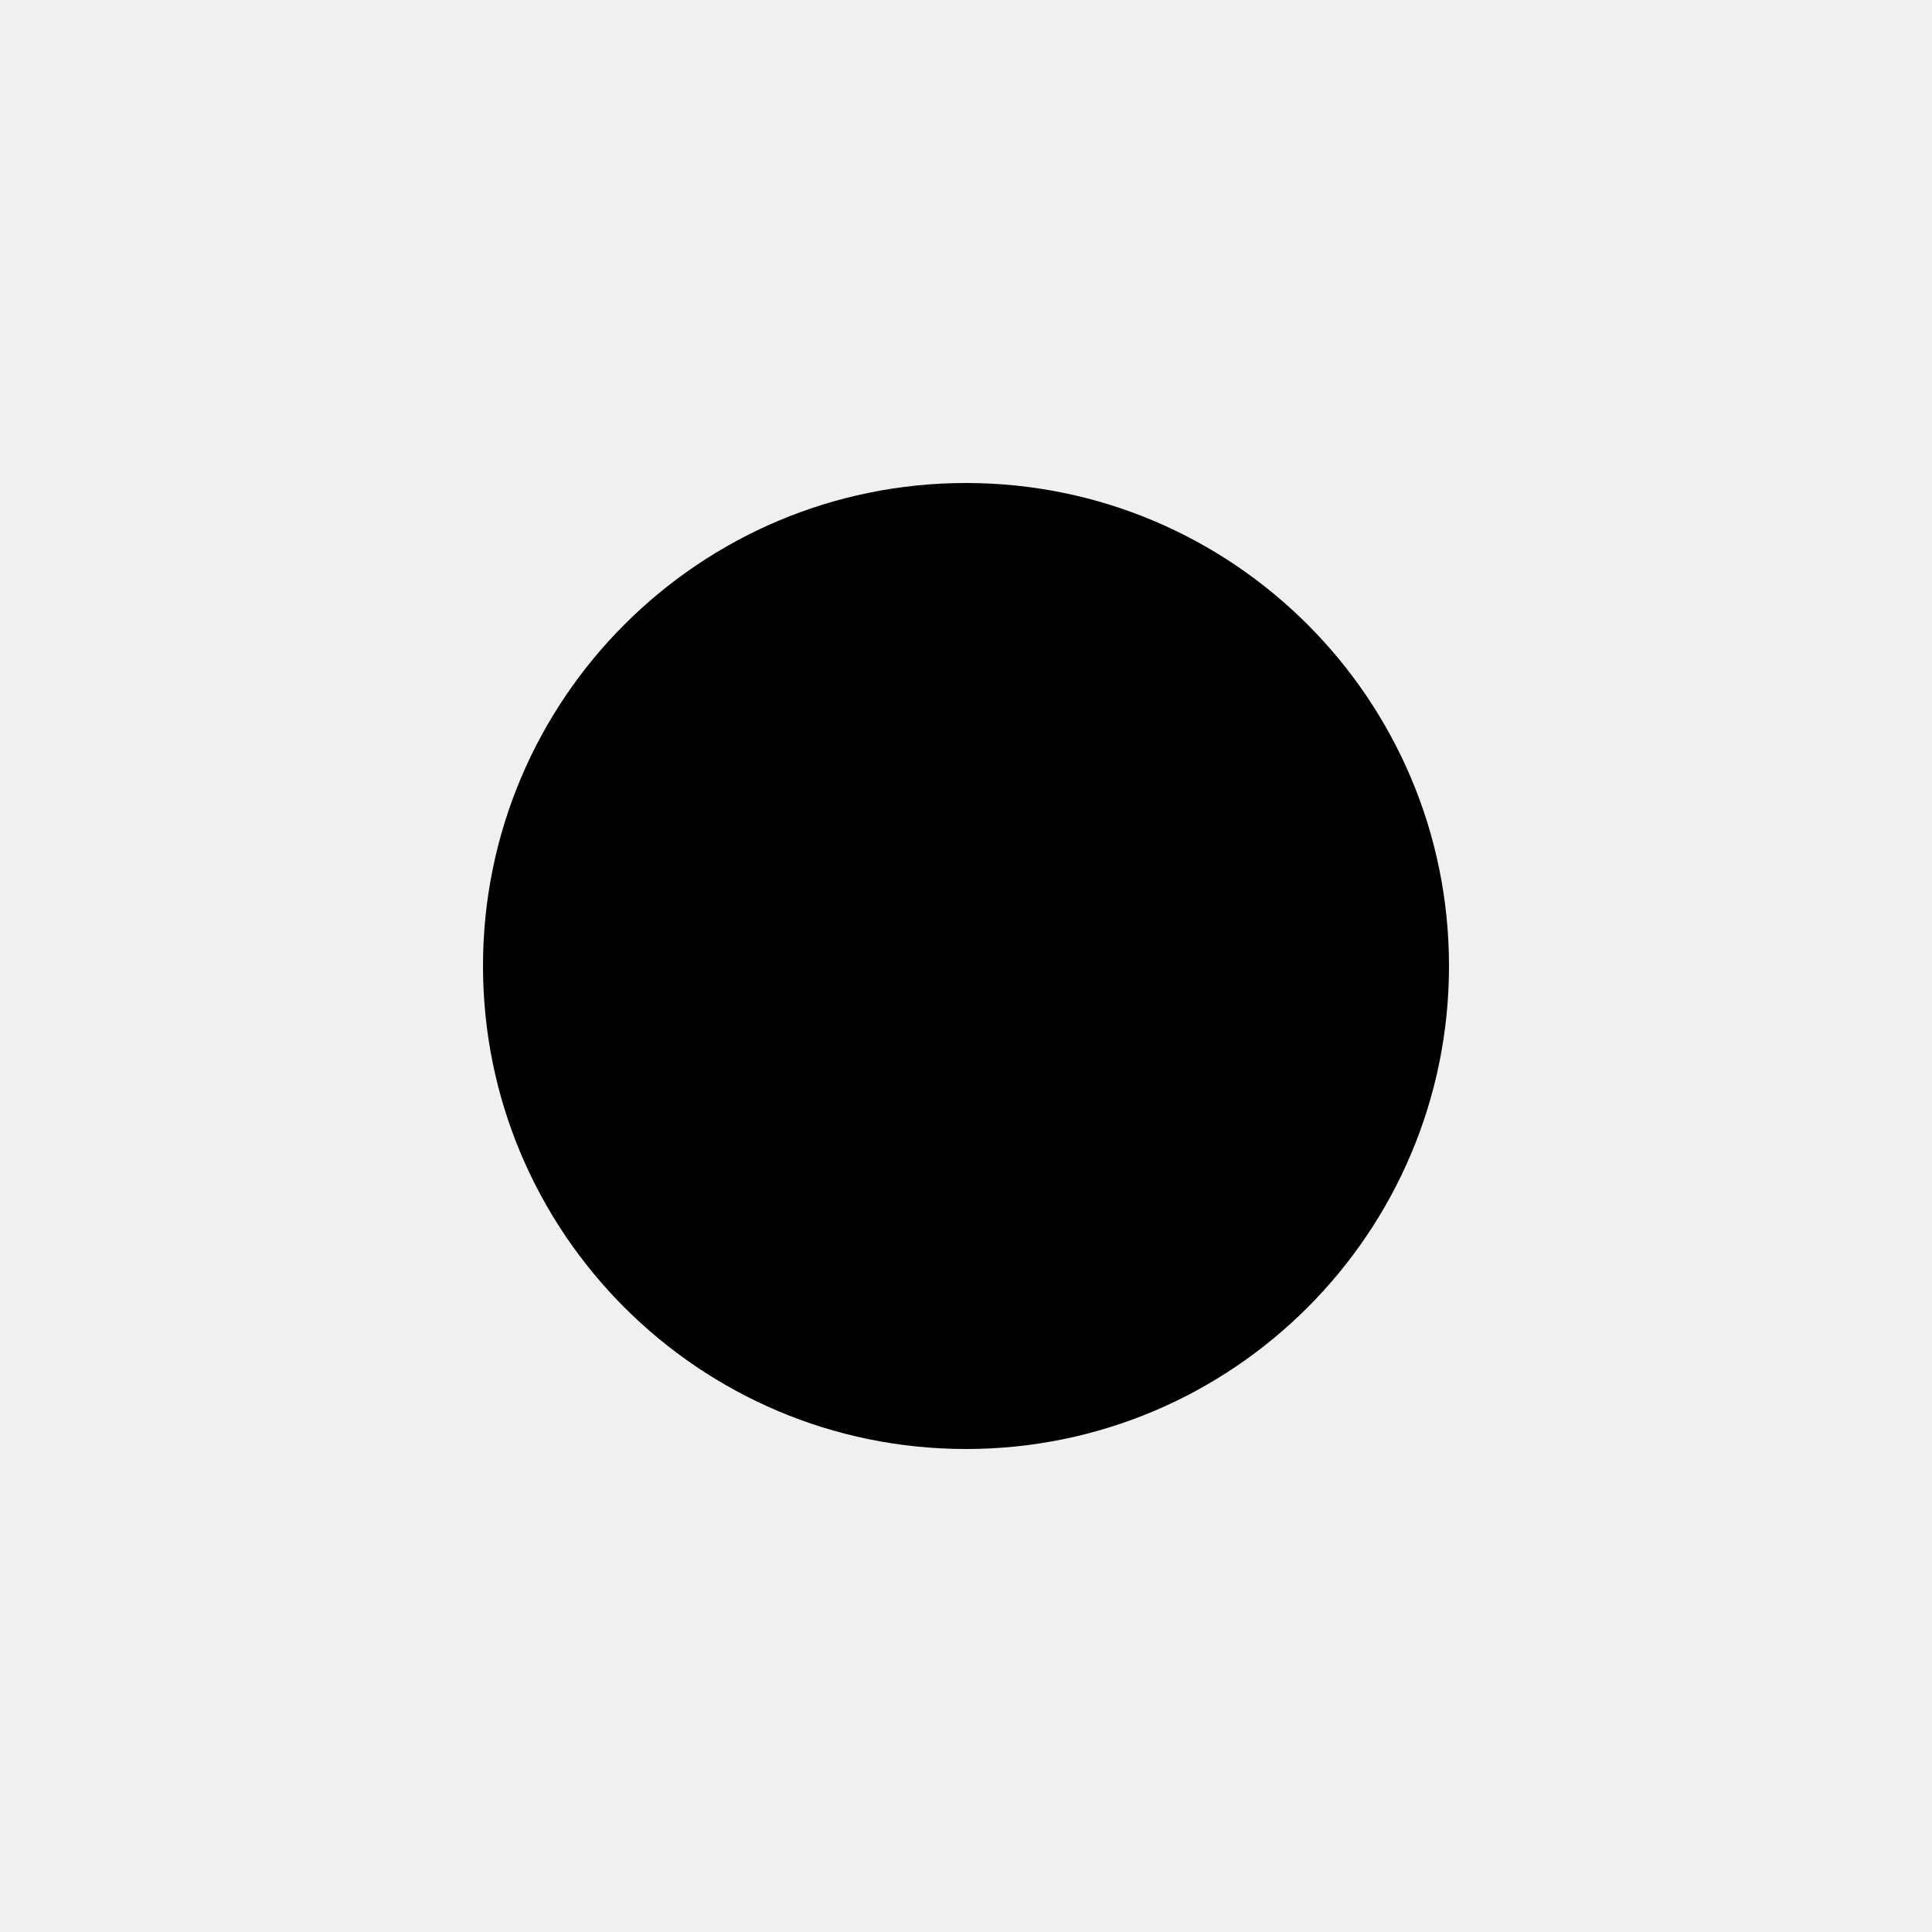
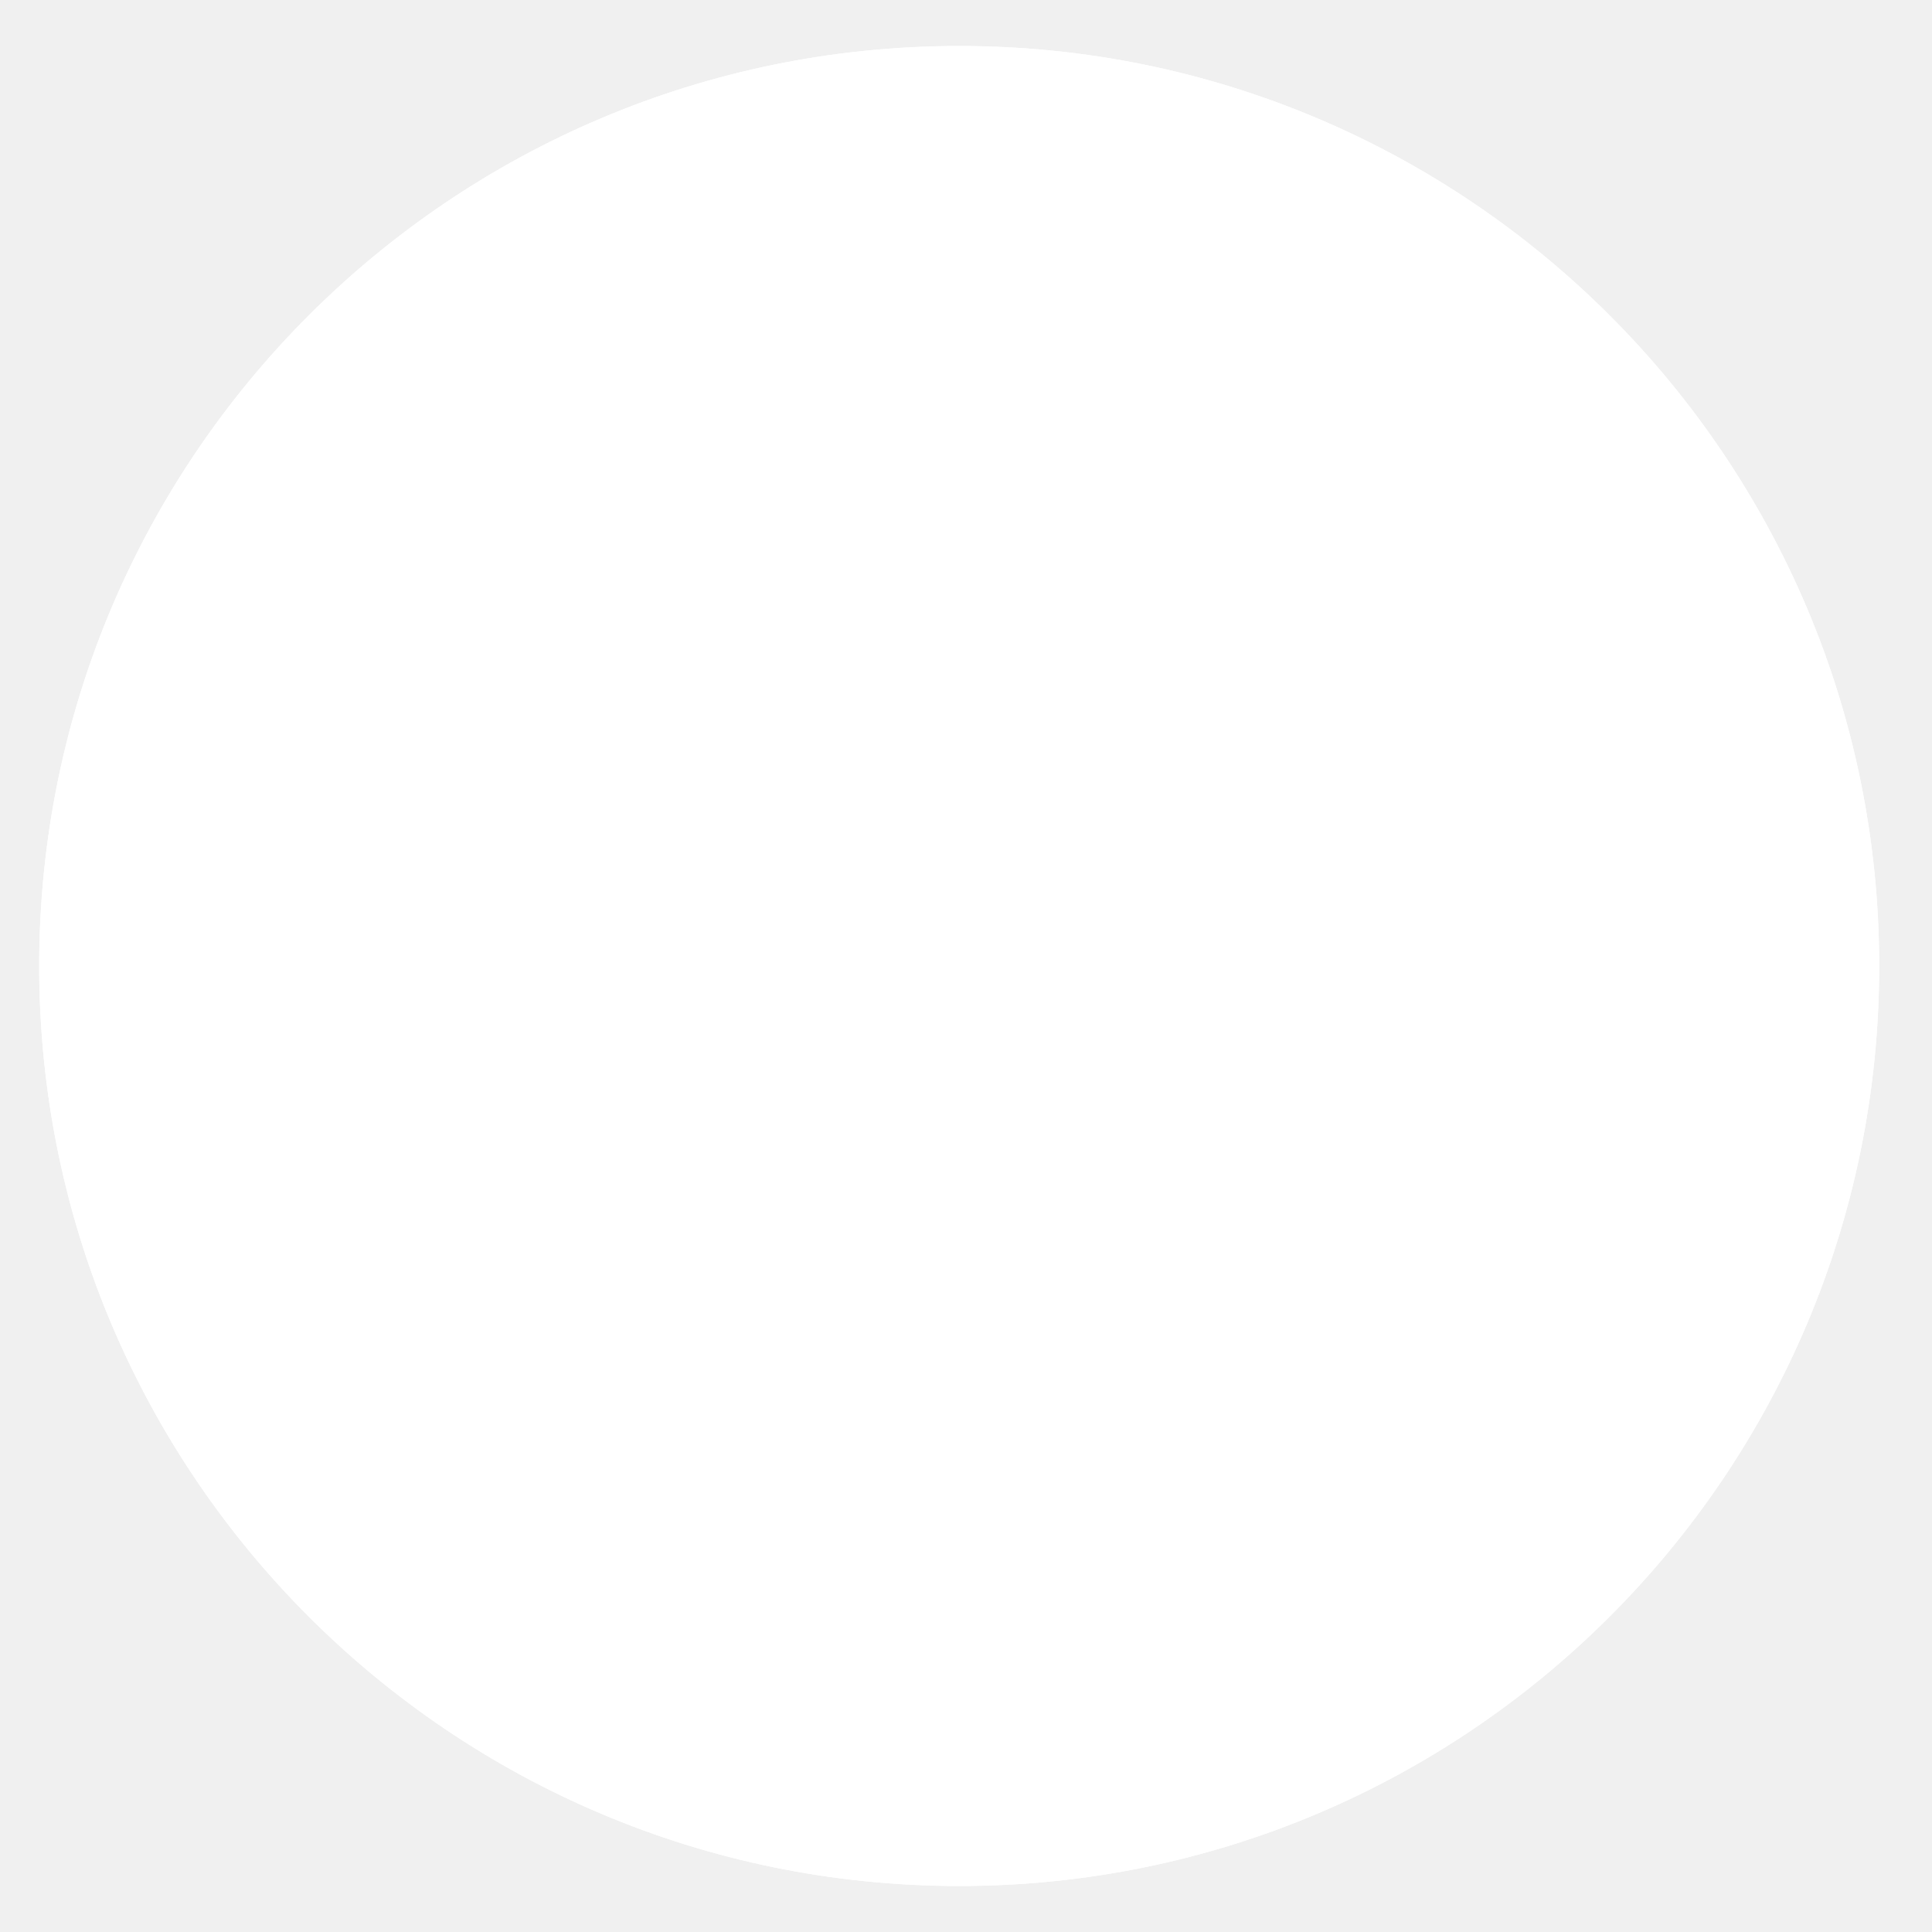
- <svg xmlns="http://www.w3.org/2000/svg" width="20" height="20" viewBox="0 0 20 20" fill="none">
-   <path d="M5 10C5 7.239 7.239 5 10 5C12.761 5 15 7.239 15 10C15 12.761 12.761 15 10 15C7.239 15 5 12.761 5 10Z" fill="black" />
+ <svg xmlns="http://www.w3.org/2000/svg" width="21" height="21" viewBox="0 0 21 21" fill="none">
+   <rect x="0.426" y="0.5" width="20" height="20" rx="10" fill="white" />
+   <circle cx="10.426" cy="10.5" r="10" fill="white" />
</svg>
